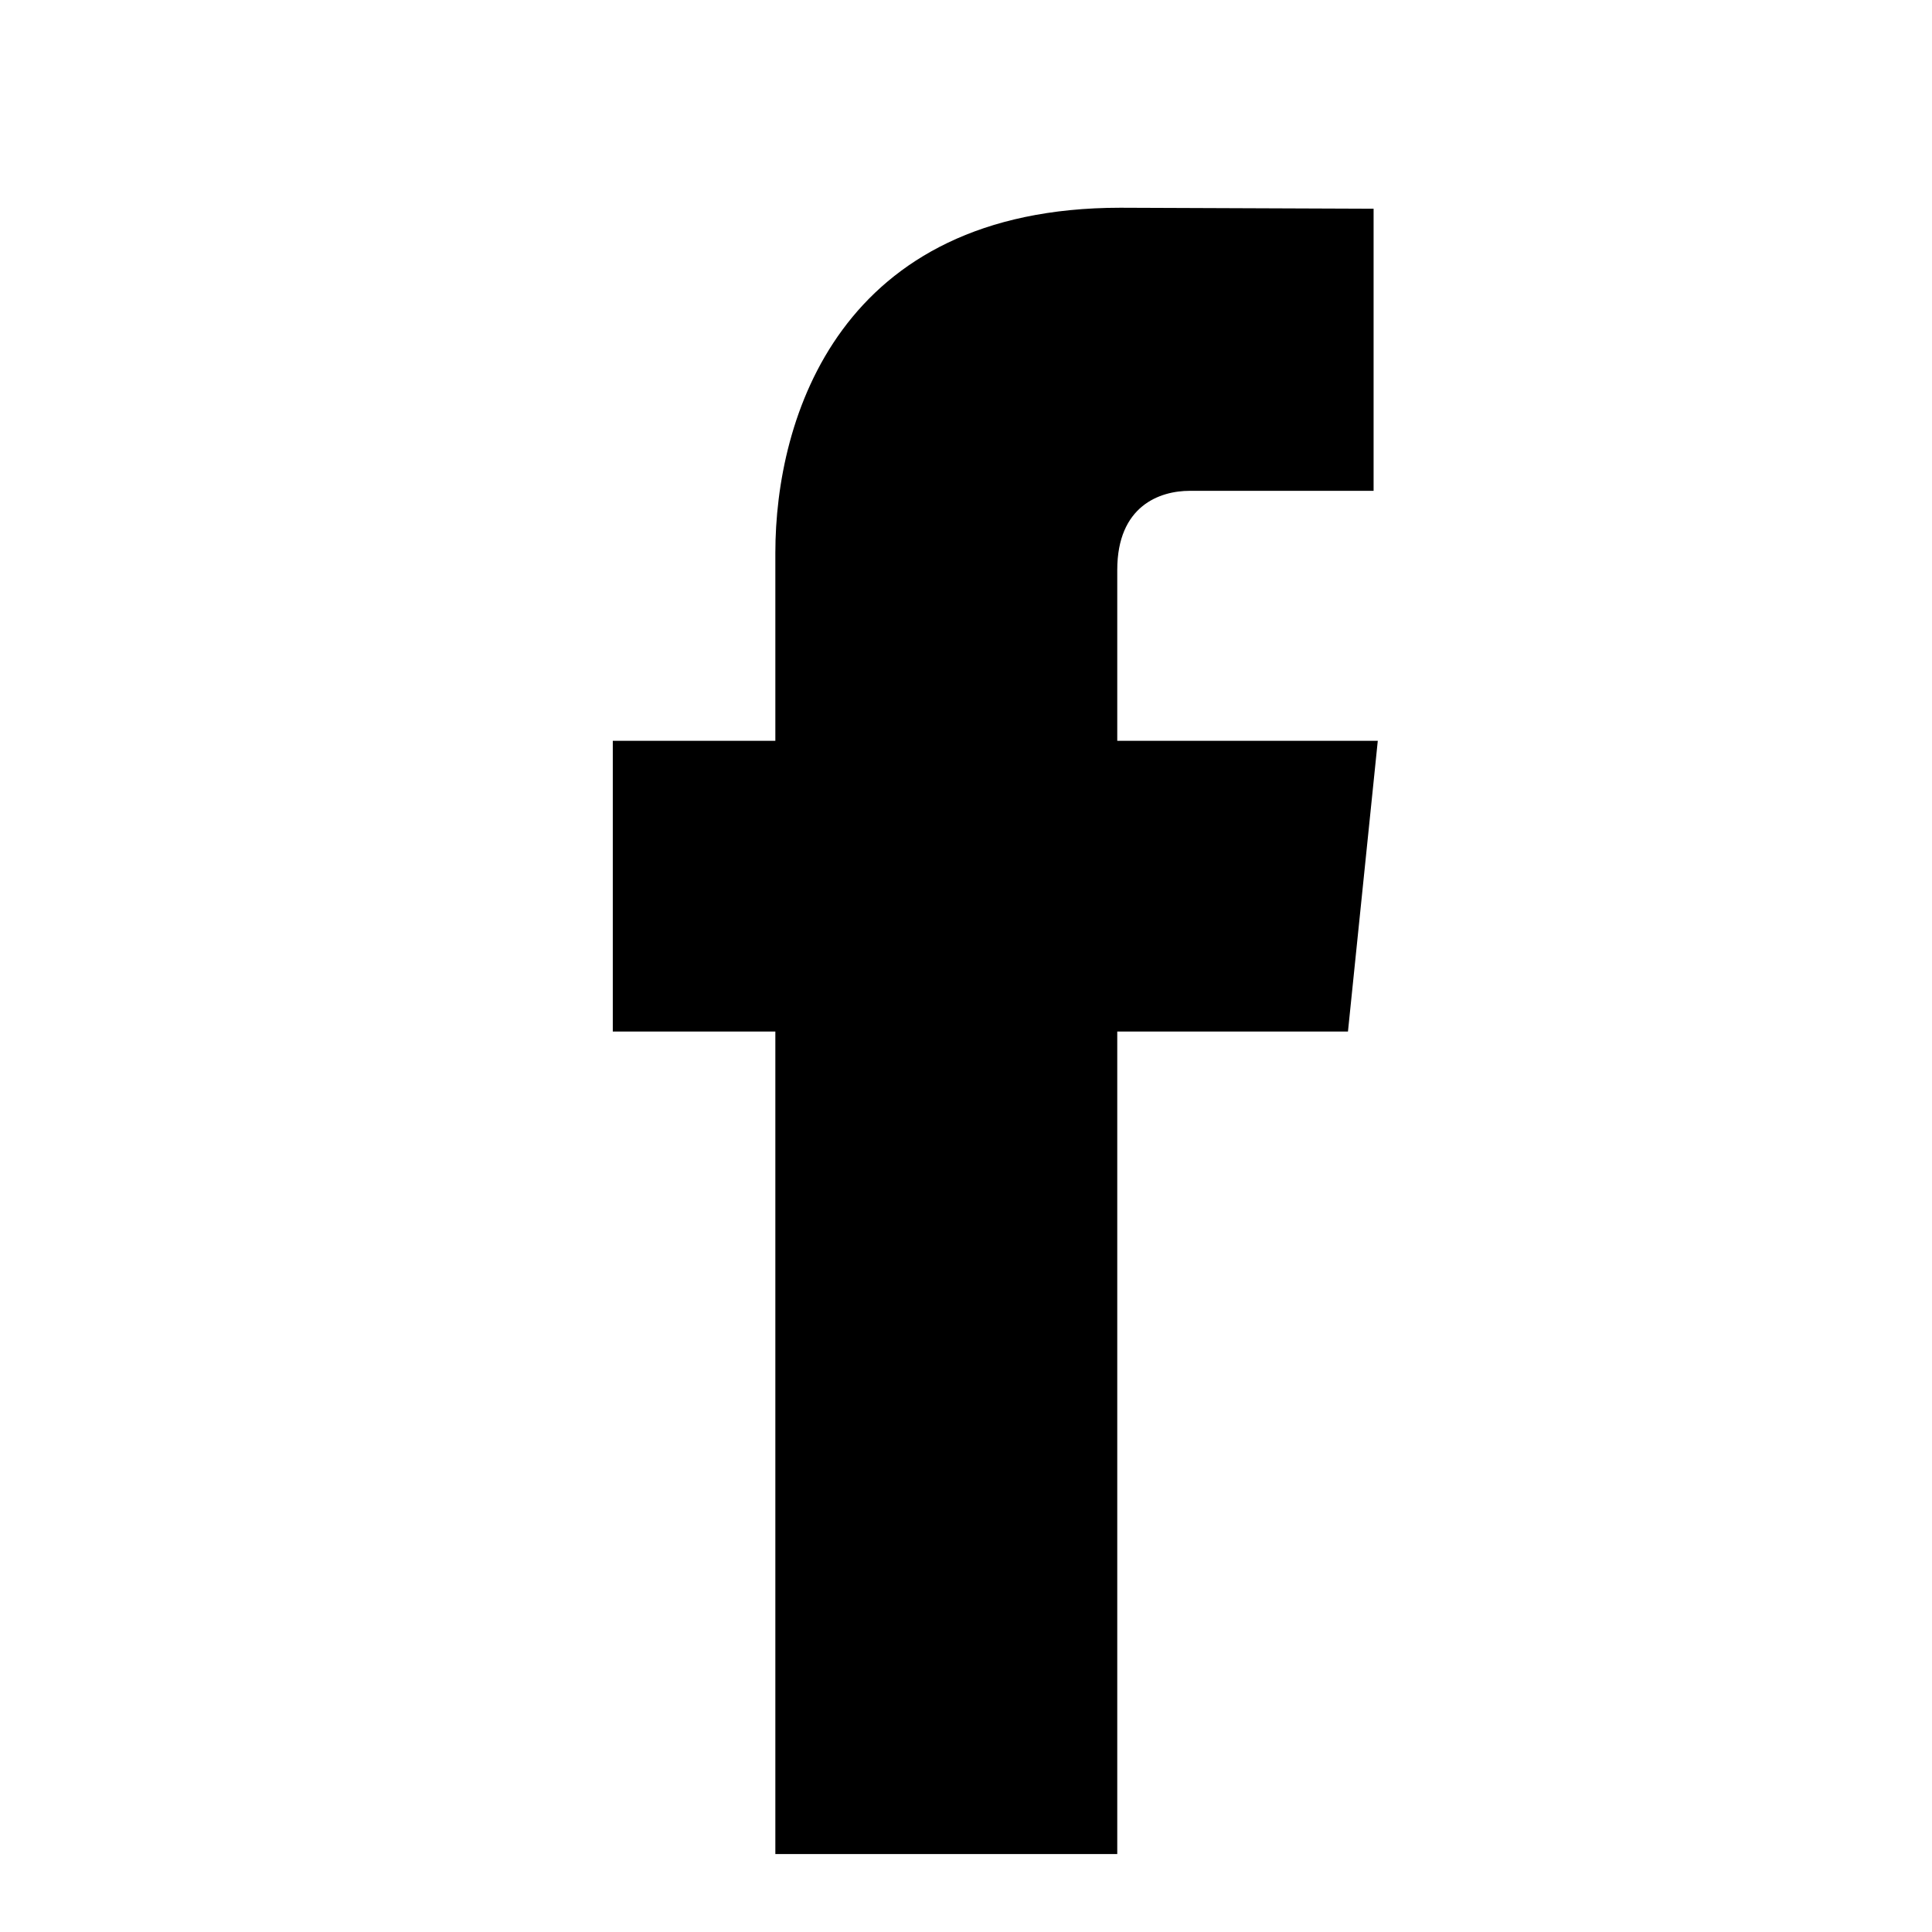
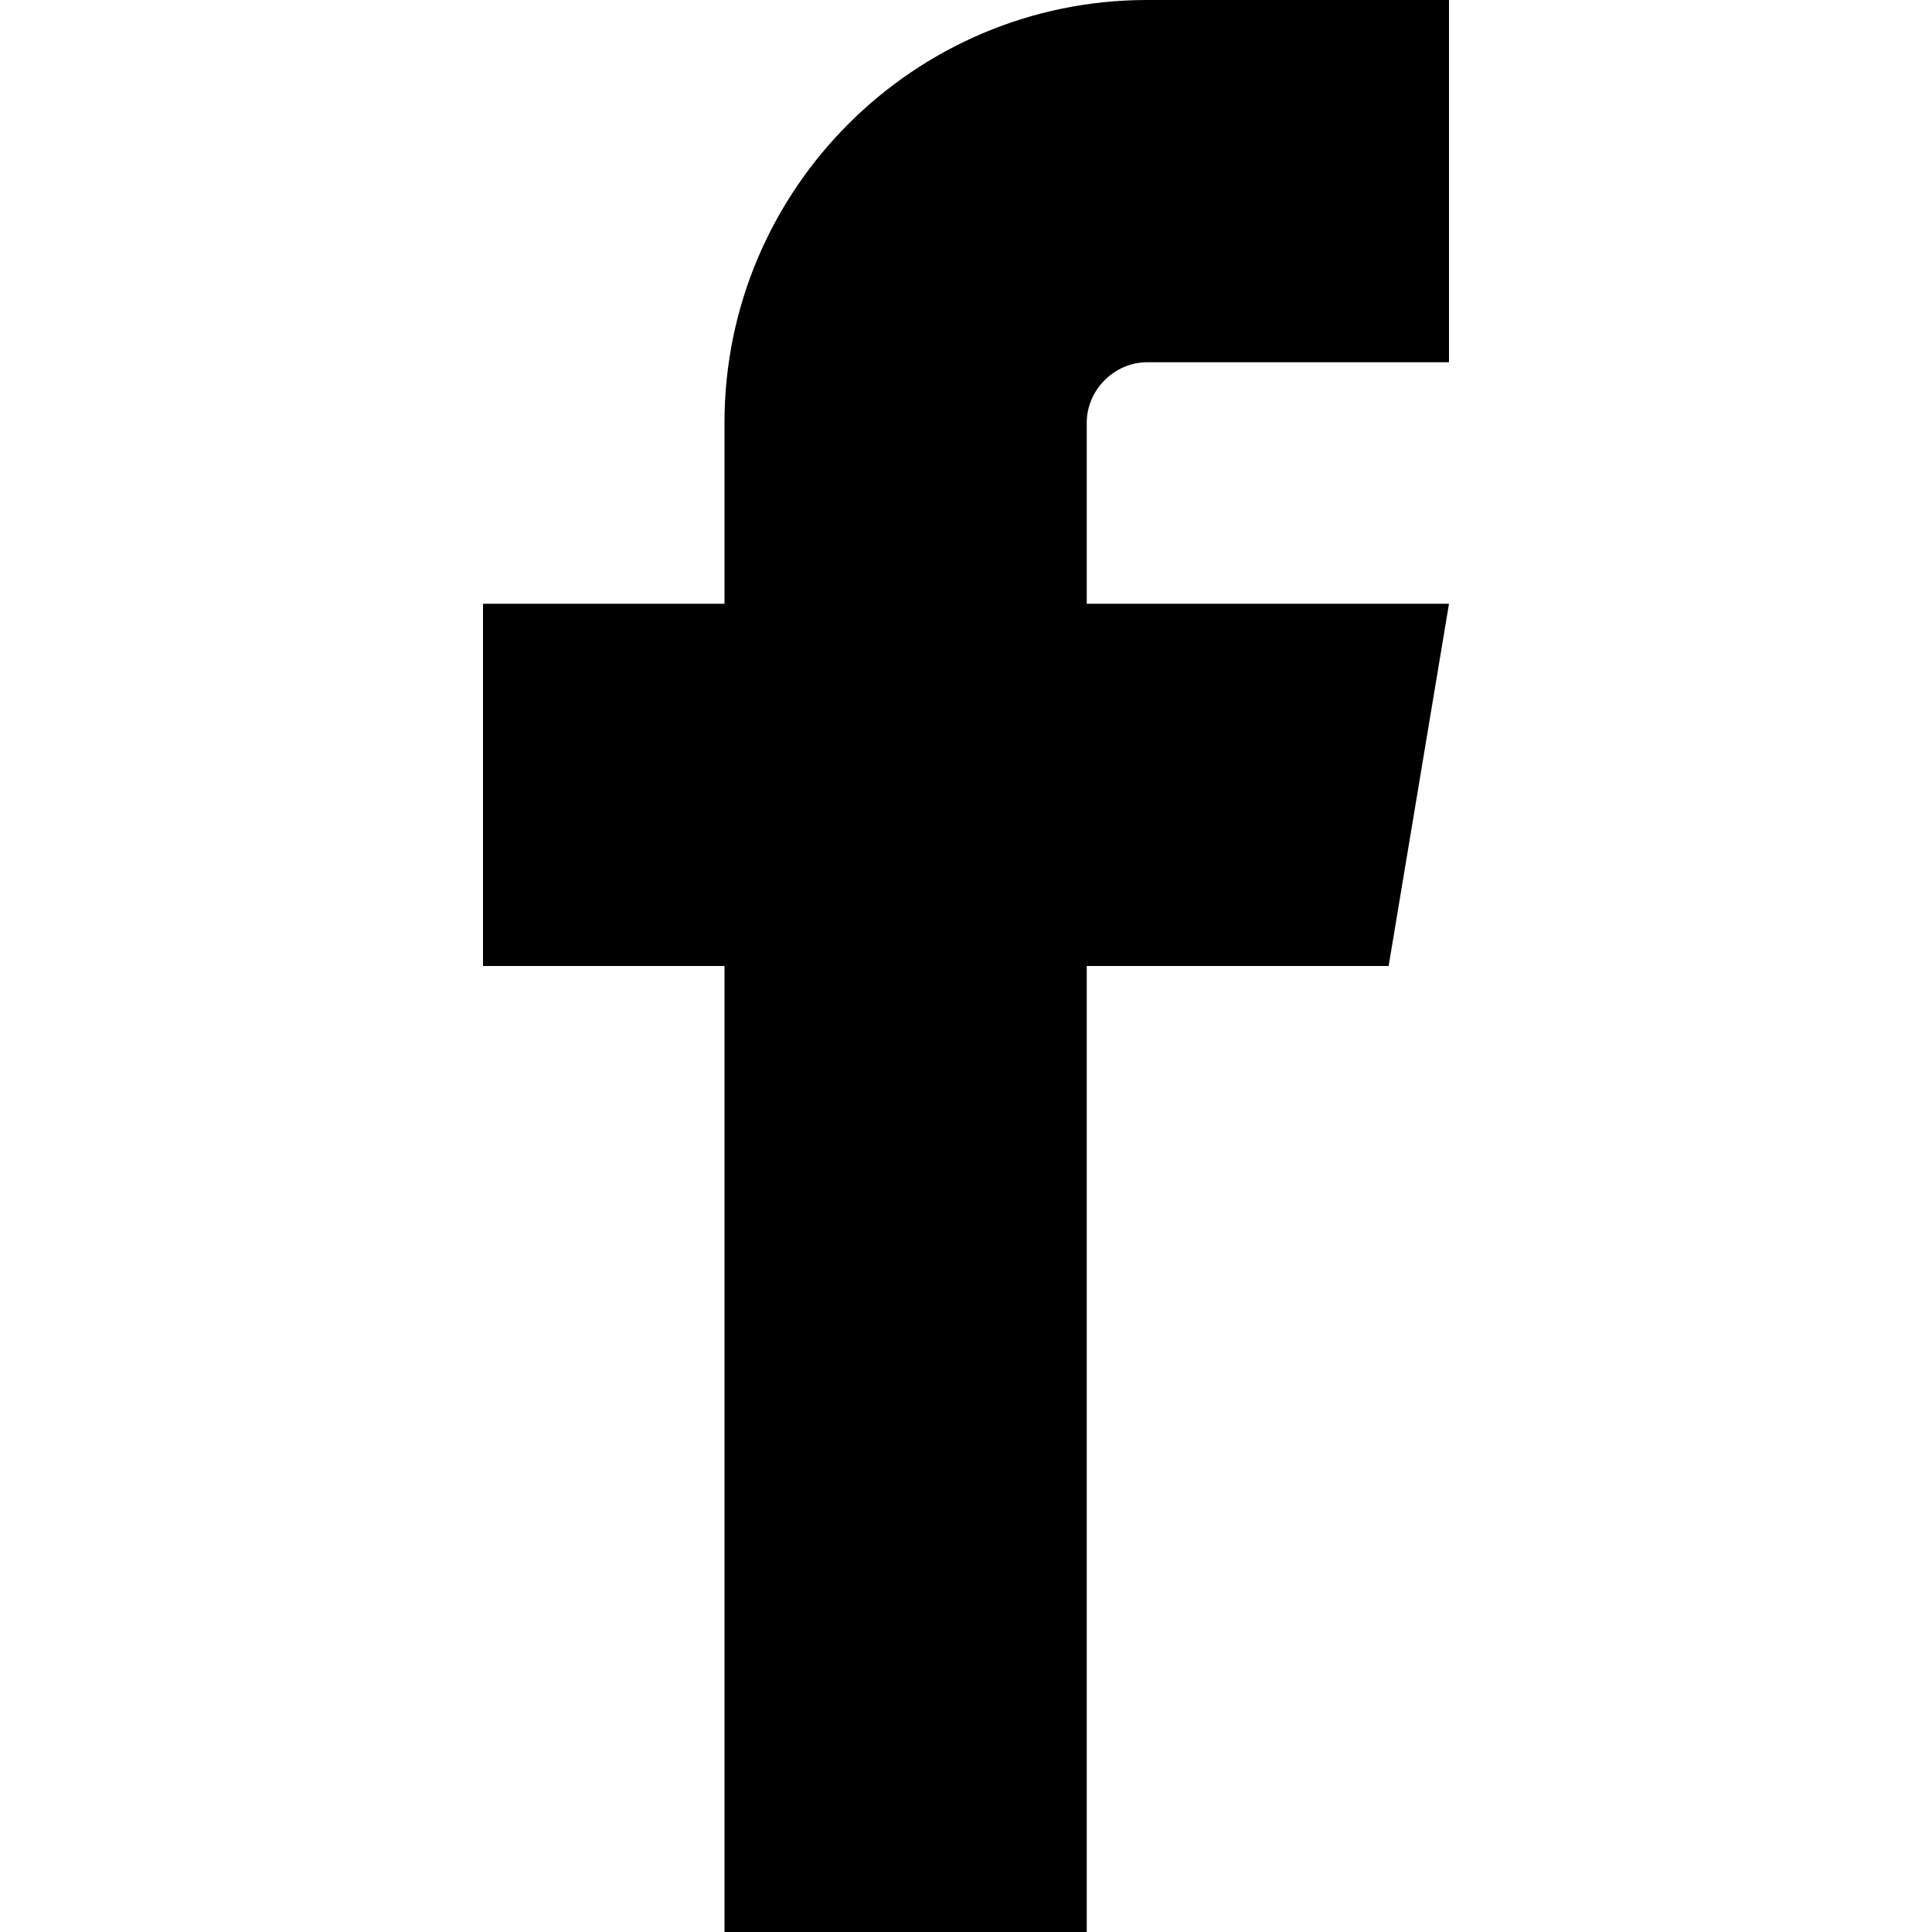
- <svg xmlns="http://www.w3.org/2000/svg" version="1.1" id="Layer_1" x="0px" y="0px" width="56.693px" height="56.693px" viewBox="0 0 56.693 56.693" enable-background="new 0 0 56.693 56.693" xml:space="preserve">
-   <path d="M40.43,21.739h-7.645v-5.014c0-1.883,1.248-2.322,2.127-2.322c0.877,0,5.395,0,5.395,0V6.125l-7.43-0.029  c-8.248,0-10.125,6.174-10.125,10.125v5.518h-4.77v8.53h4.77c0,10.947,0,24.137,0,24.137h10.033c0,0,0-13.32,0-24.137h6.77  L40.43,21.739z" />
+ <svg xmlns="http://www.w3.org/2000/svg" version="1.1" width="32" height="32" viewBox="0 0 32 32">
+   <path d="M19 6h5v-6h-5c-3.86 0-7 3.14-7 7v3h-4v6h4v16h6v-16h5l1-6h-6v-3c0-0.542 0.458-1 1-1z" />
</svg>
